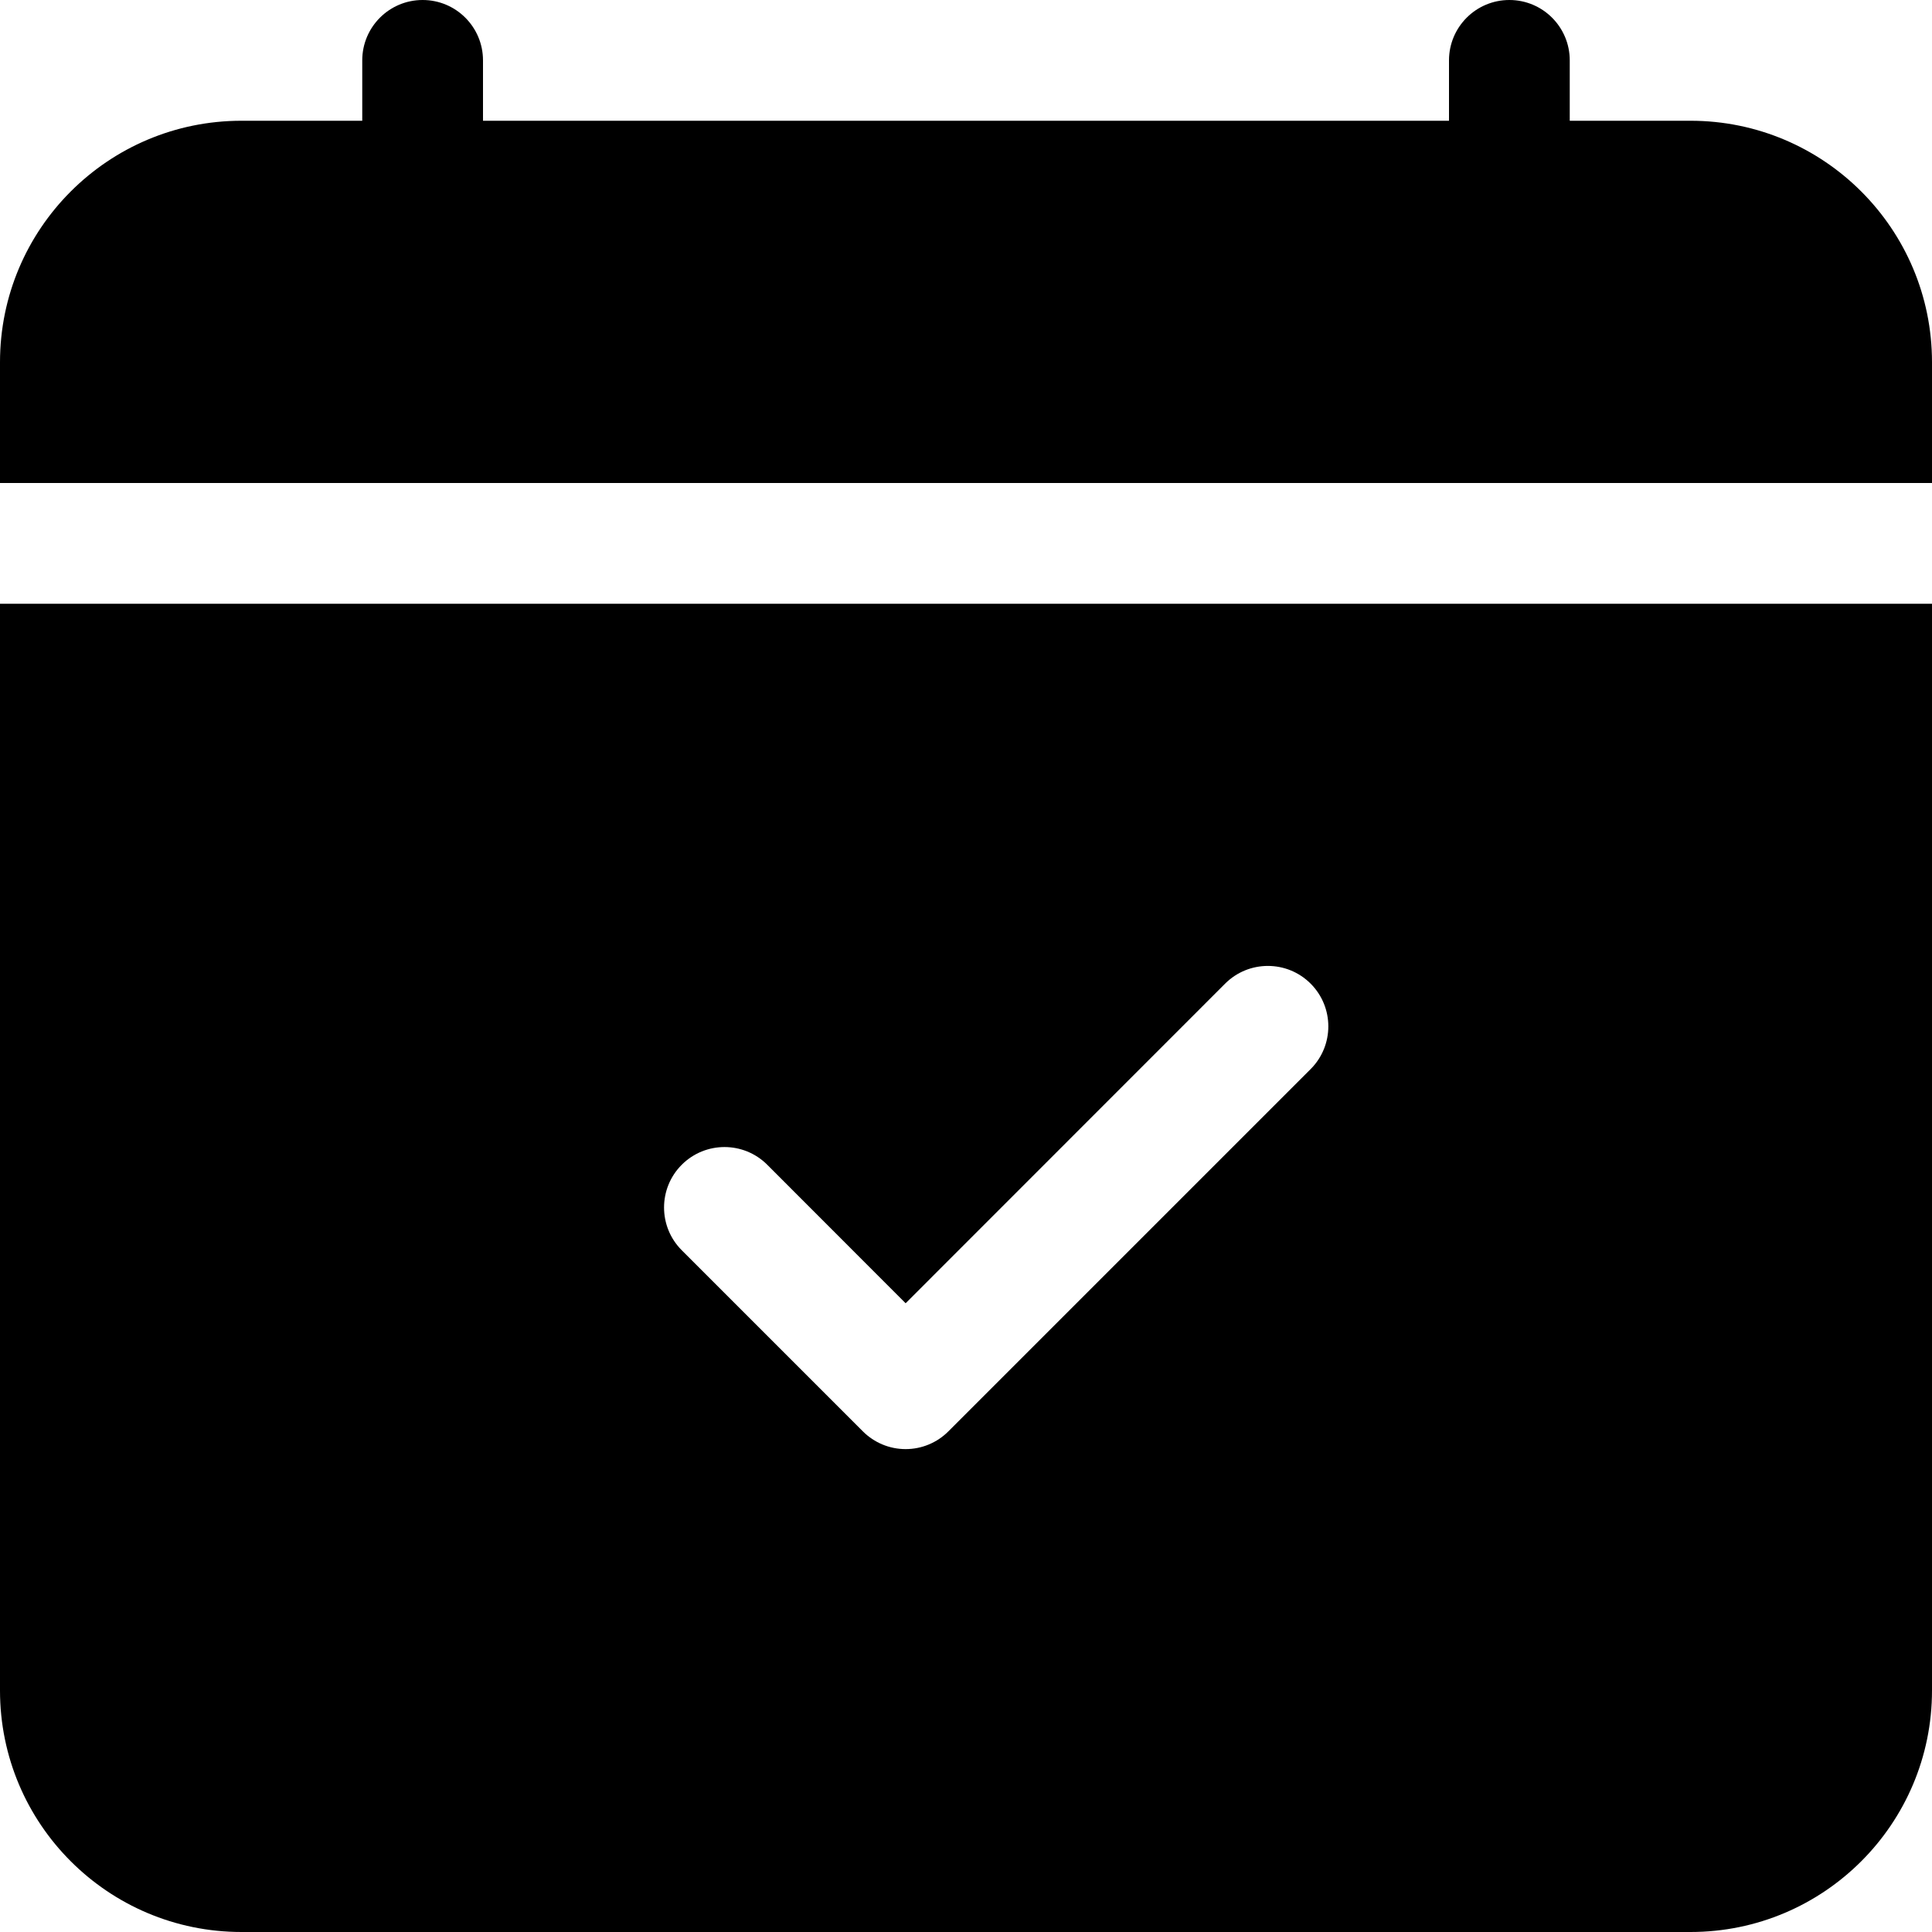
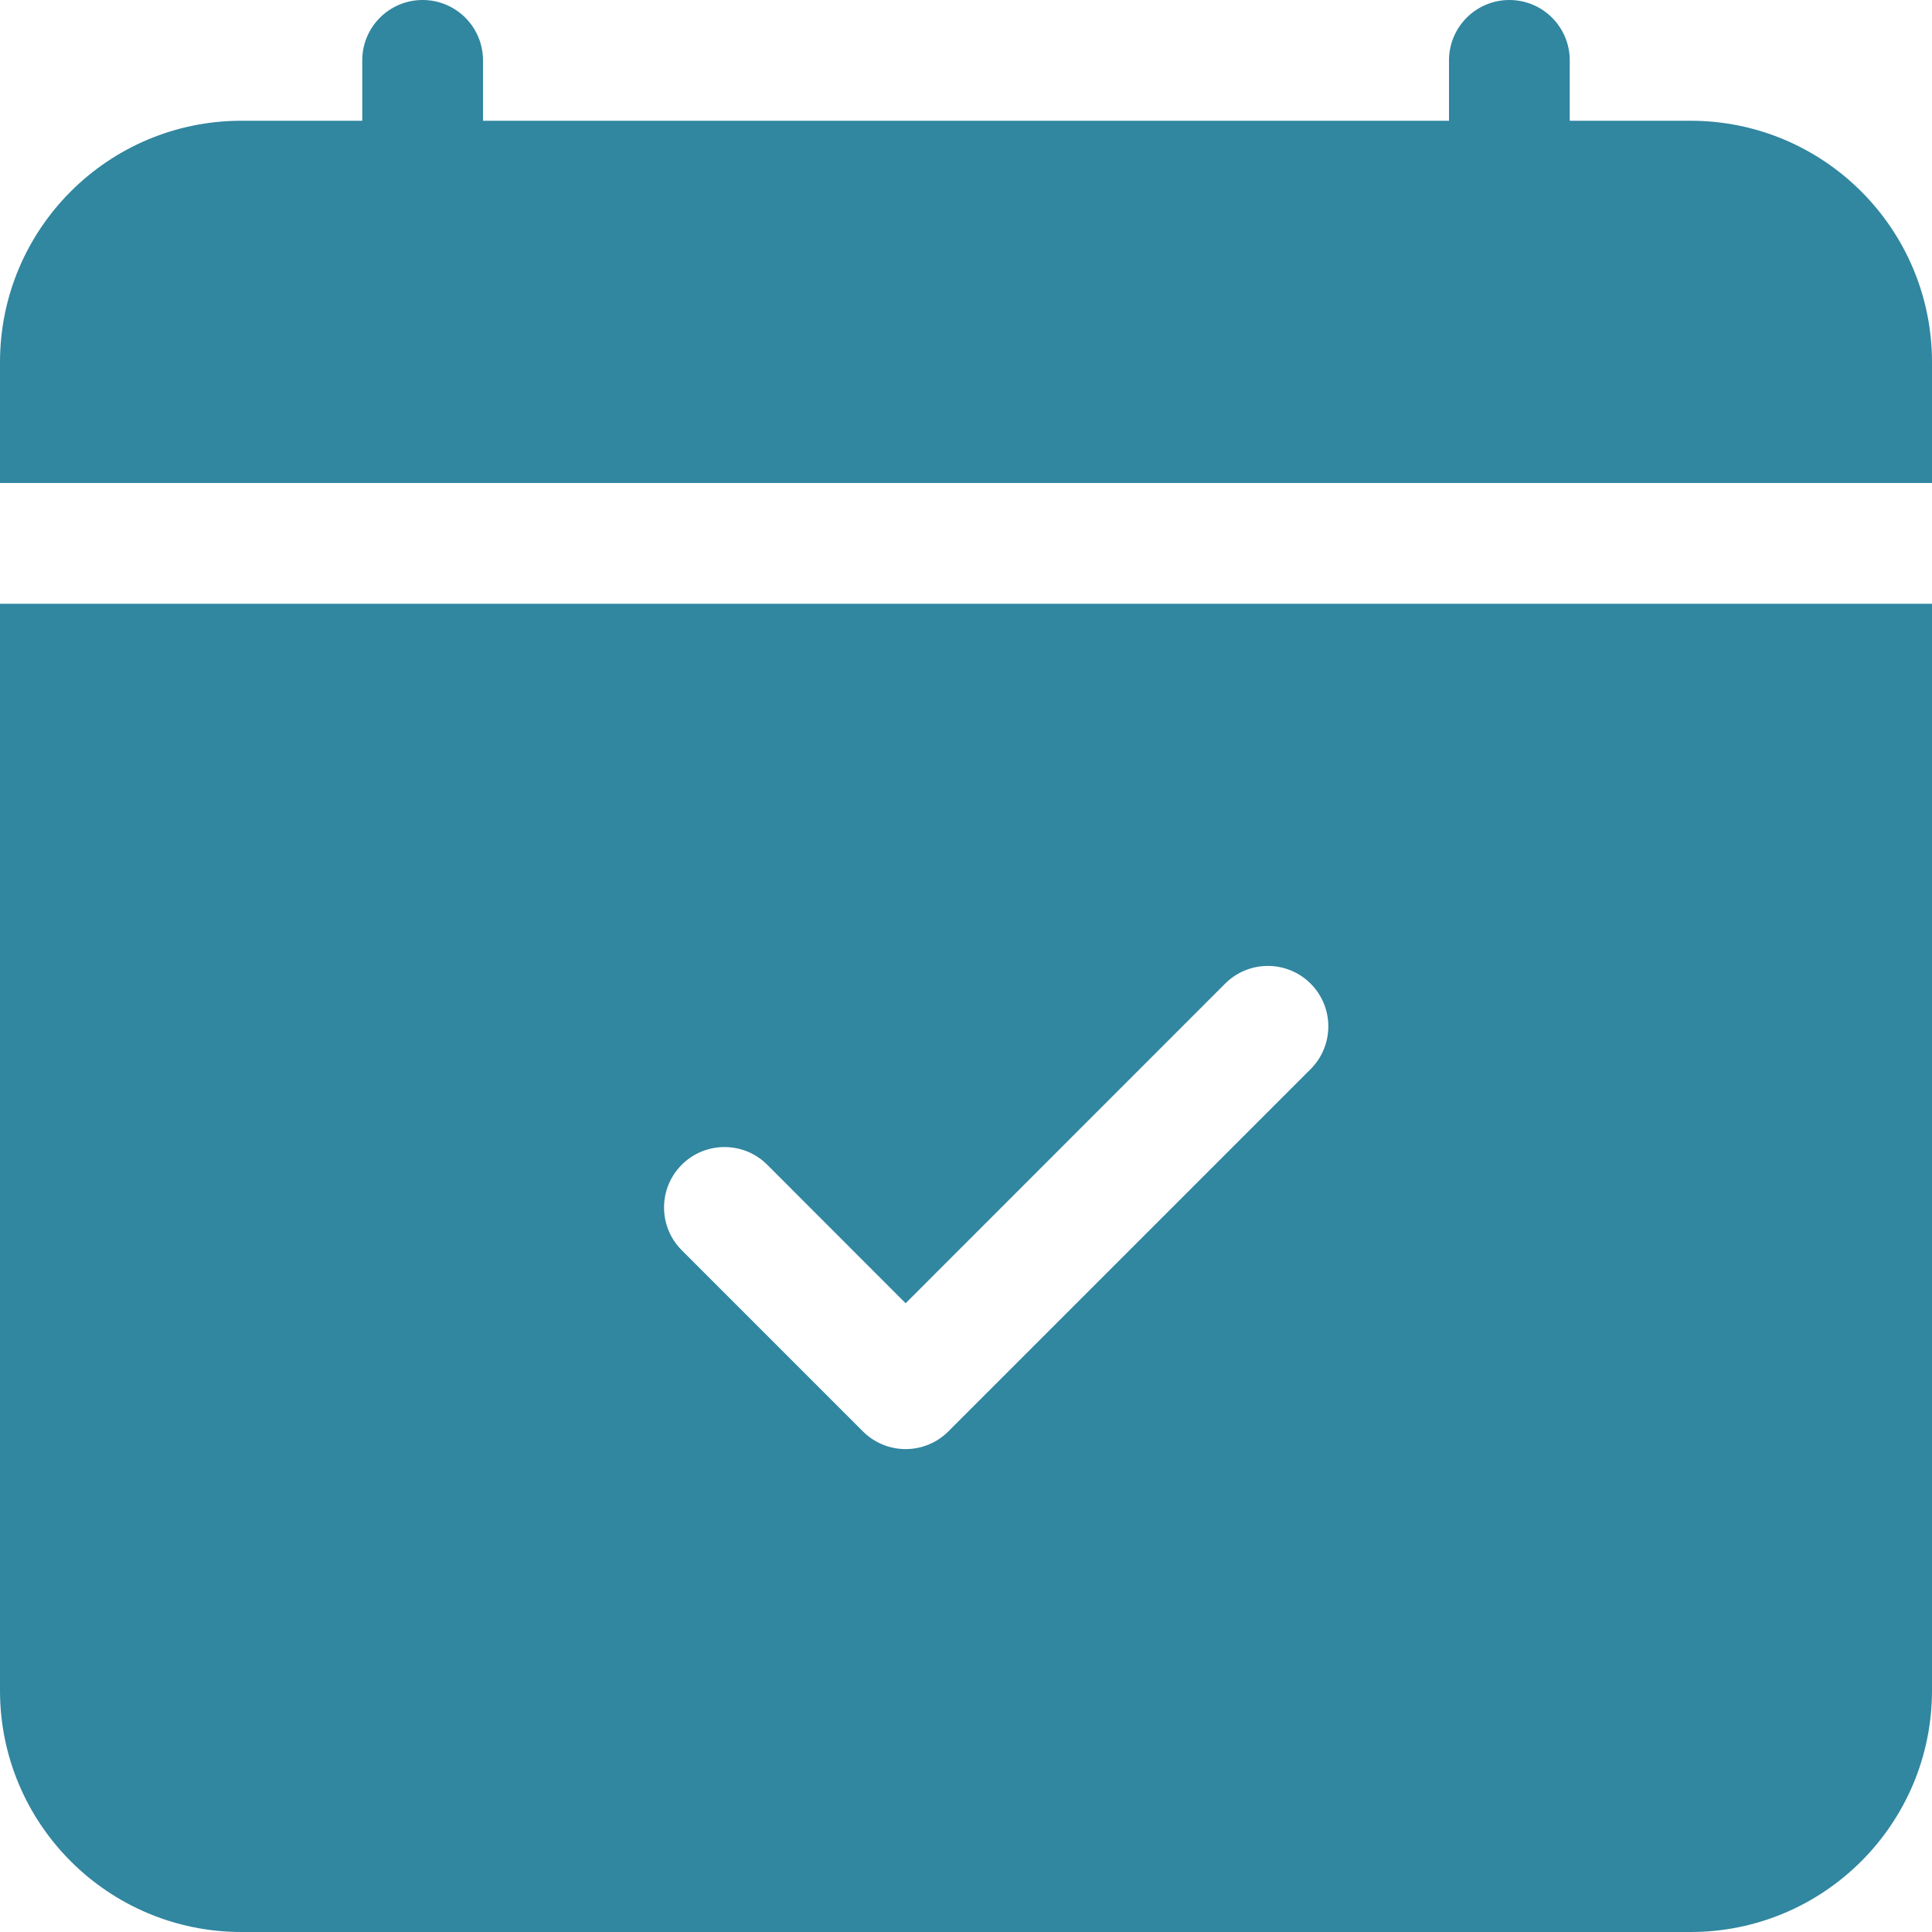
- <svg xmlns="http://www.w3.org/2000/svg" class="bi bi-calendar-check-fill" width="1em" height="1em" viewBox="0 0 16 16" fill="currentColor">
+ <svg xmlns="http://www.w3.org/2000/svg" class="bi bi-calendar-check-fill" width="1em" height="1em" viewBox="0 0 16 16" fill="#3186a0">
  <path fill-rule="evenodd" d="M4 .5a.5.5 0 0 0-1 0V1H2a2 2 0 0 0-2 2v1h16V3a2 2 0 0 0-2-2h-1V.5a.5.5 0 0 0-1 0V1H4V.5zM0 5h16v9a2 2 0 0 1-2 2H2a2 2 0 0 1-2-2V5zm10.854 3.854a.5.5 0 0 0-.708-.708L7.5 10.793 6.354 9.646a.5.5 0 1 0-.708.708l1.5 1.5a.5.5 0 0 0 .708 0l3-3z" />
</svg>
